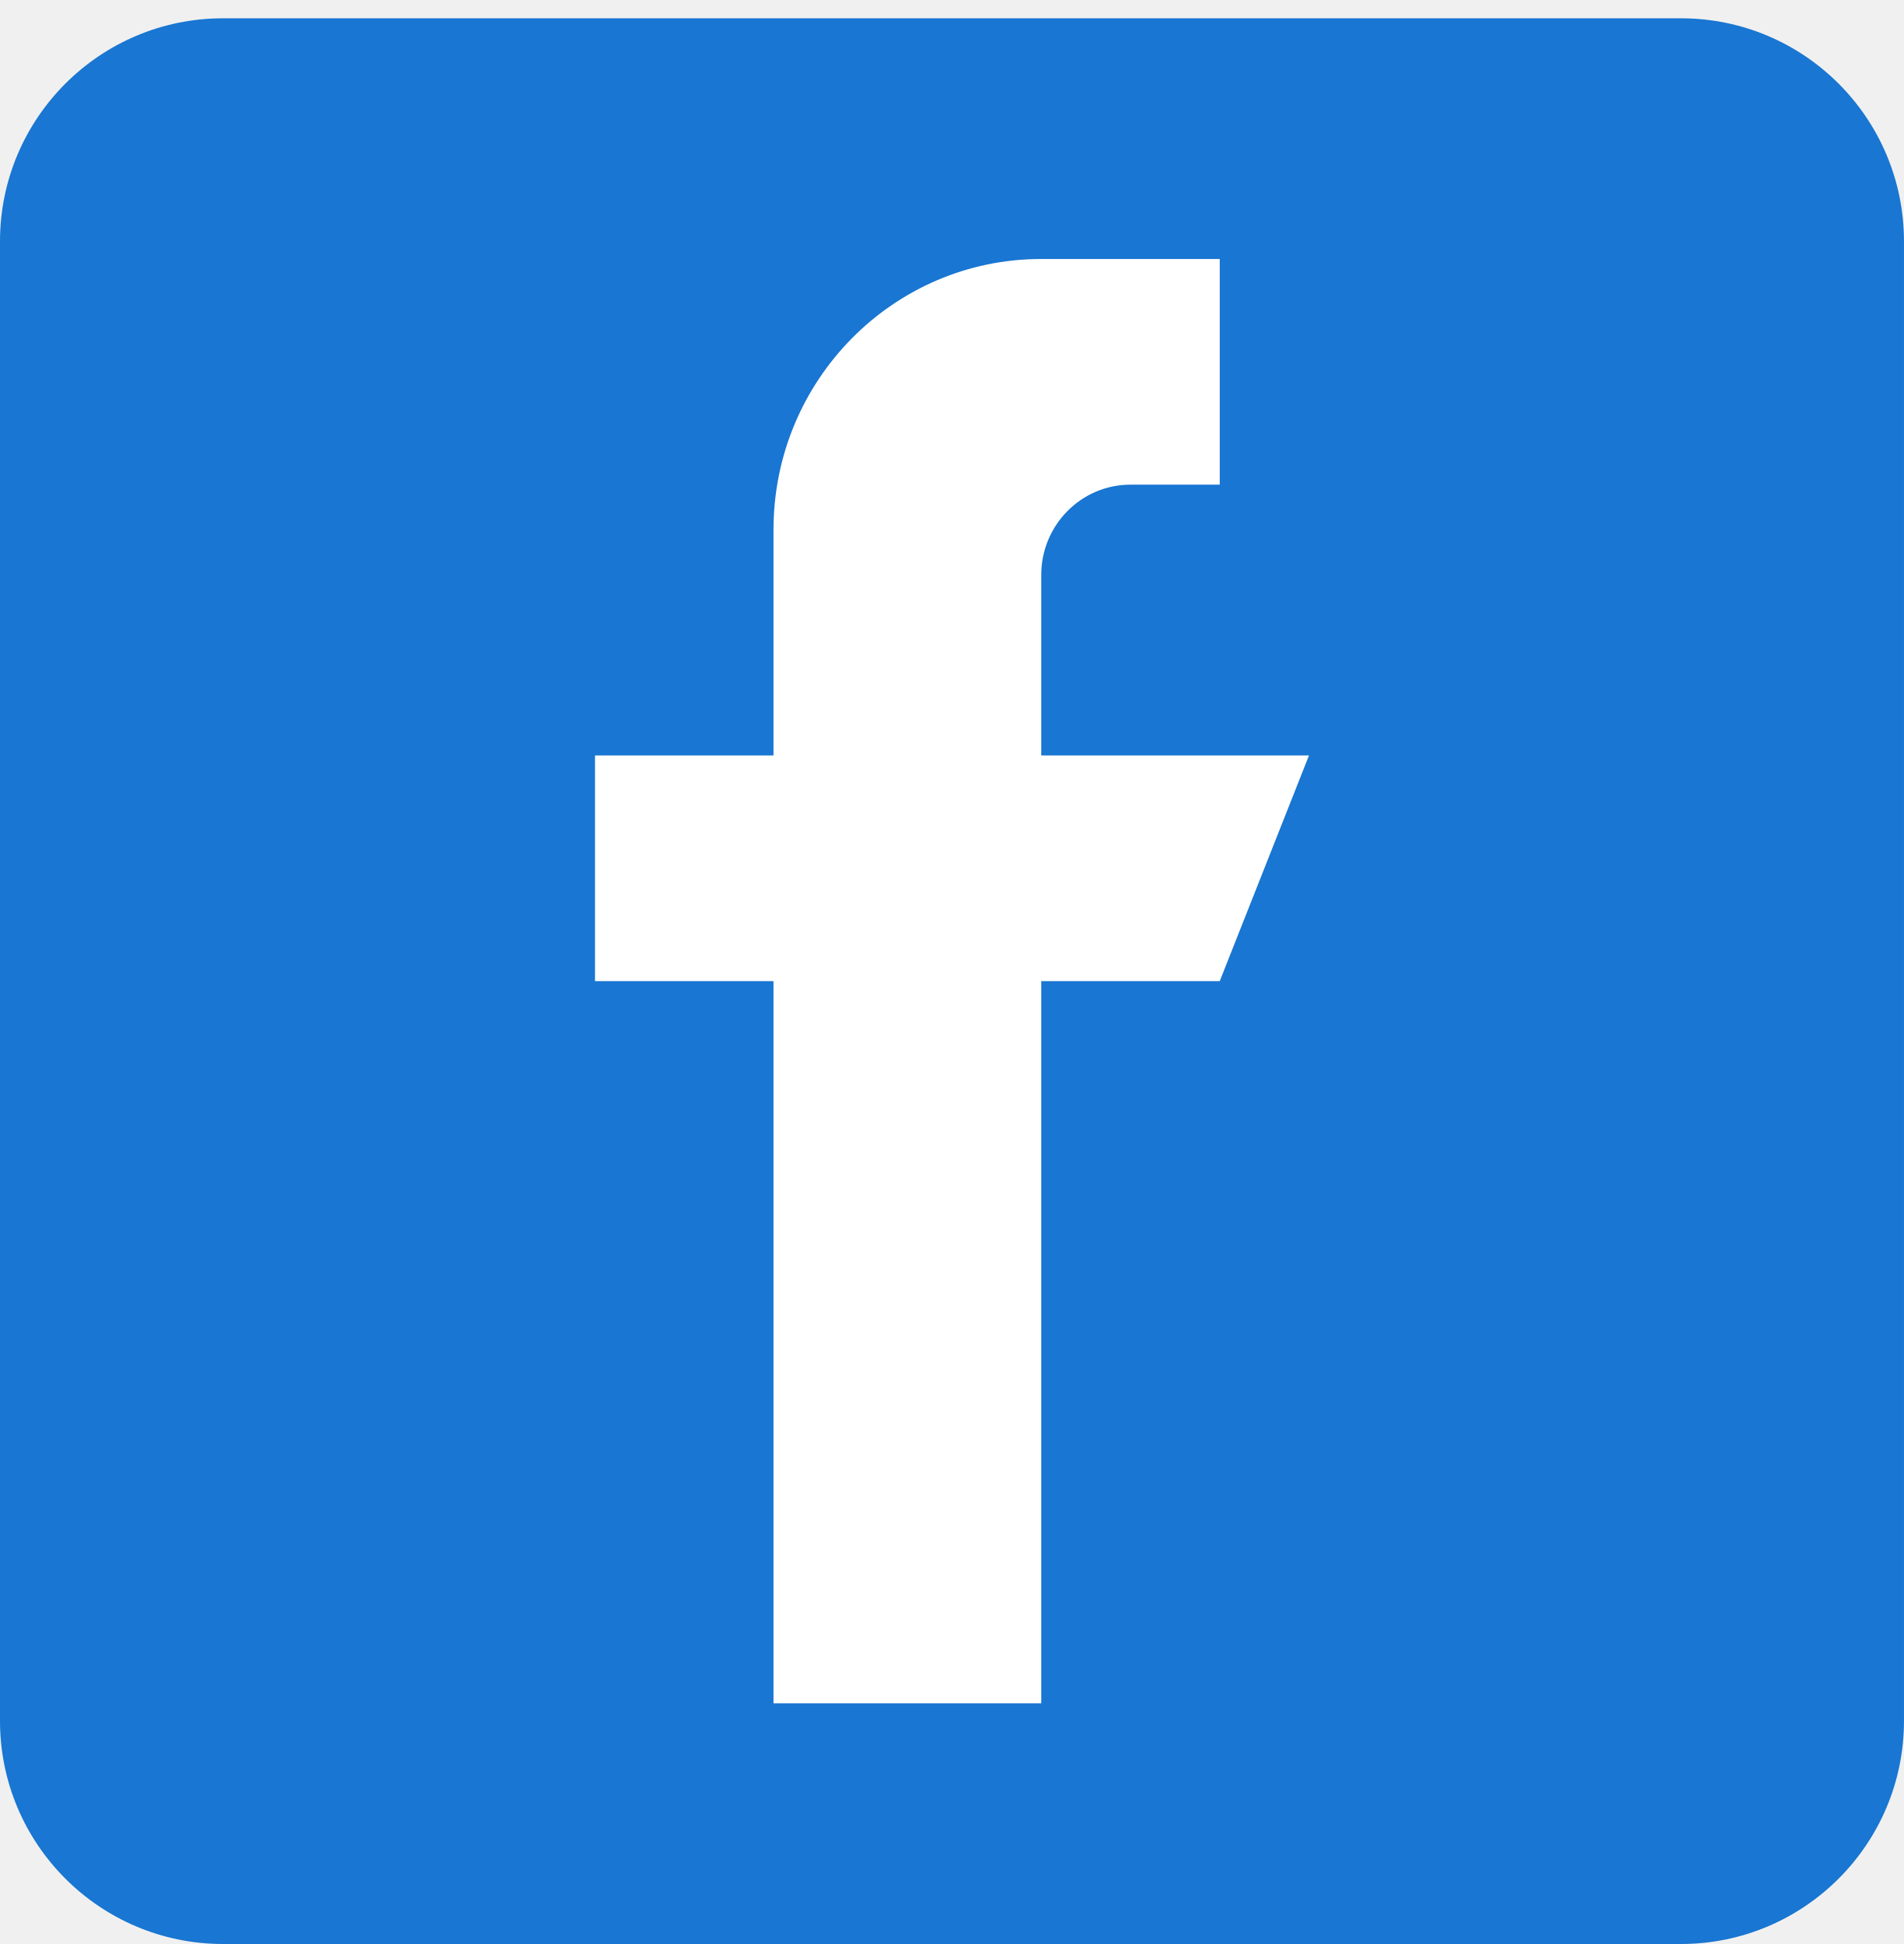
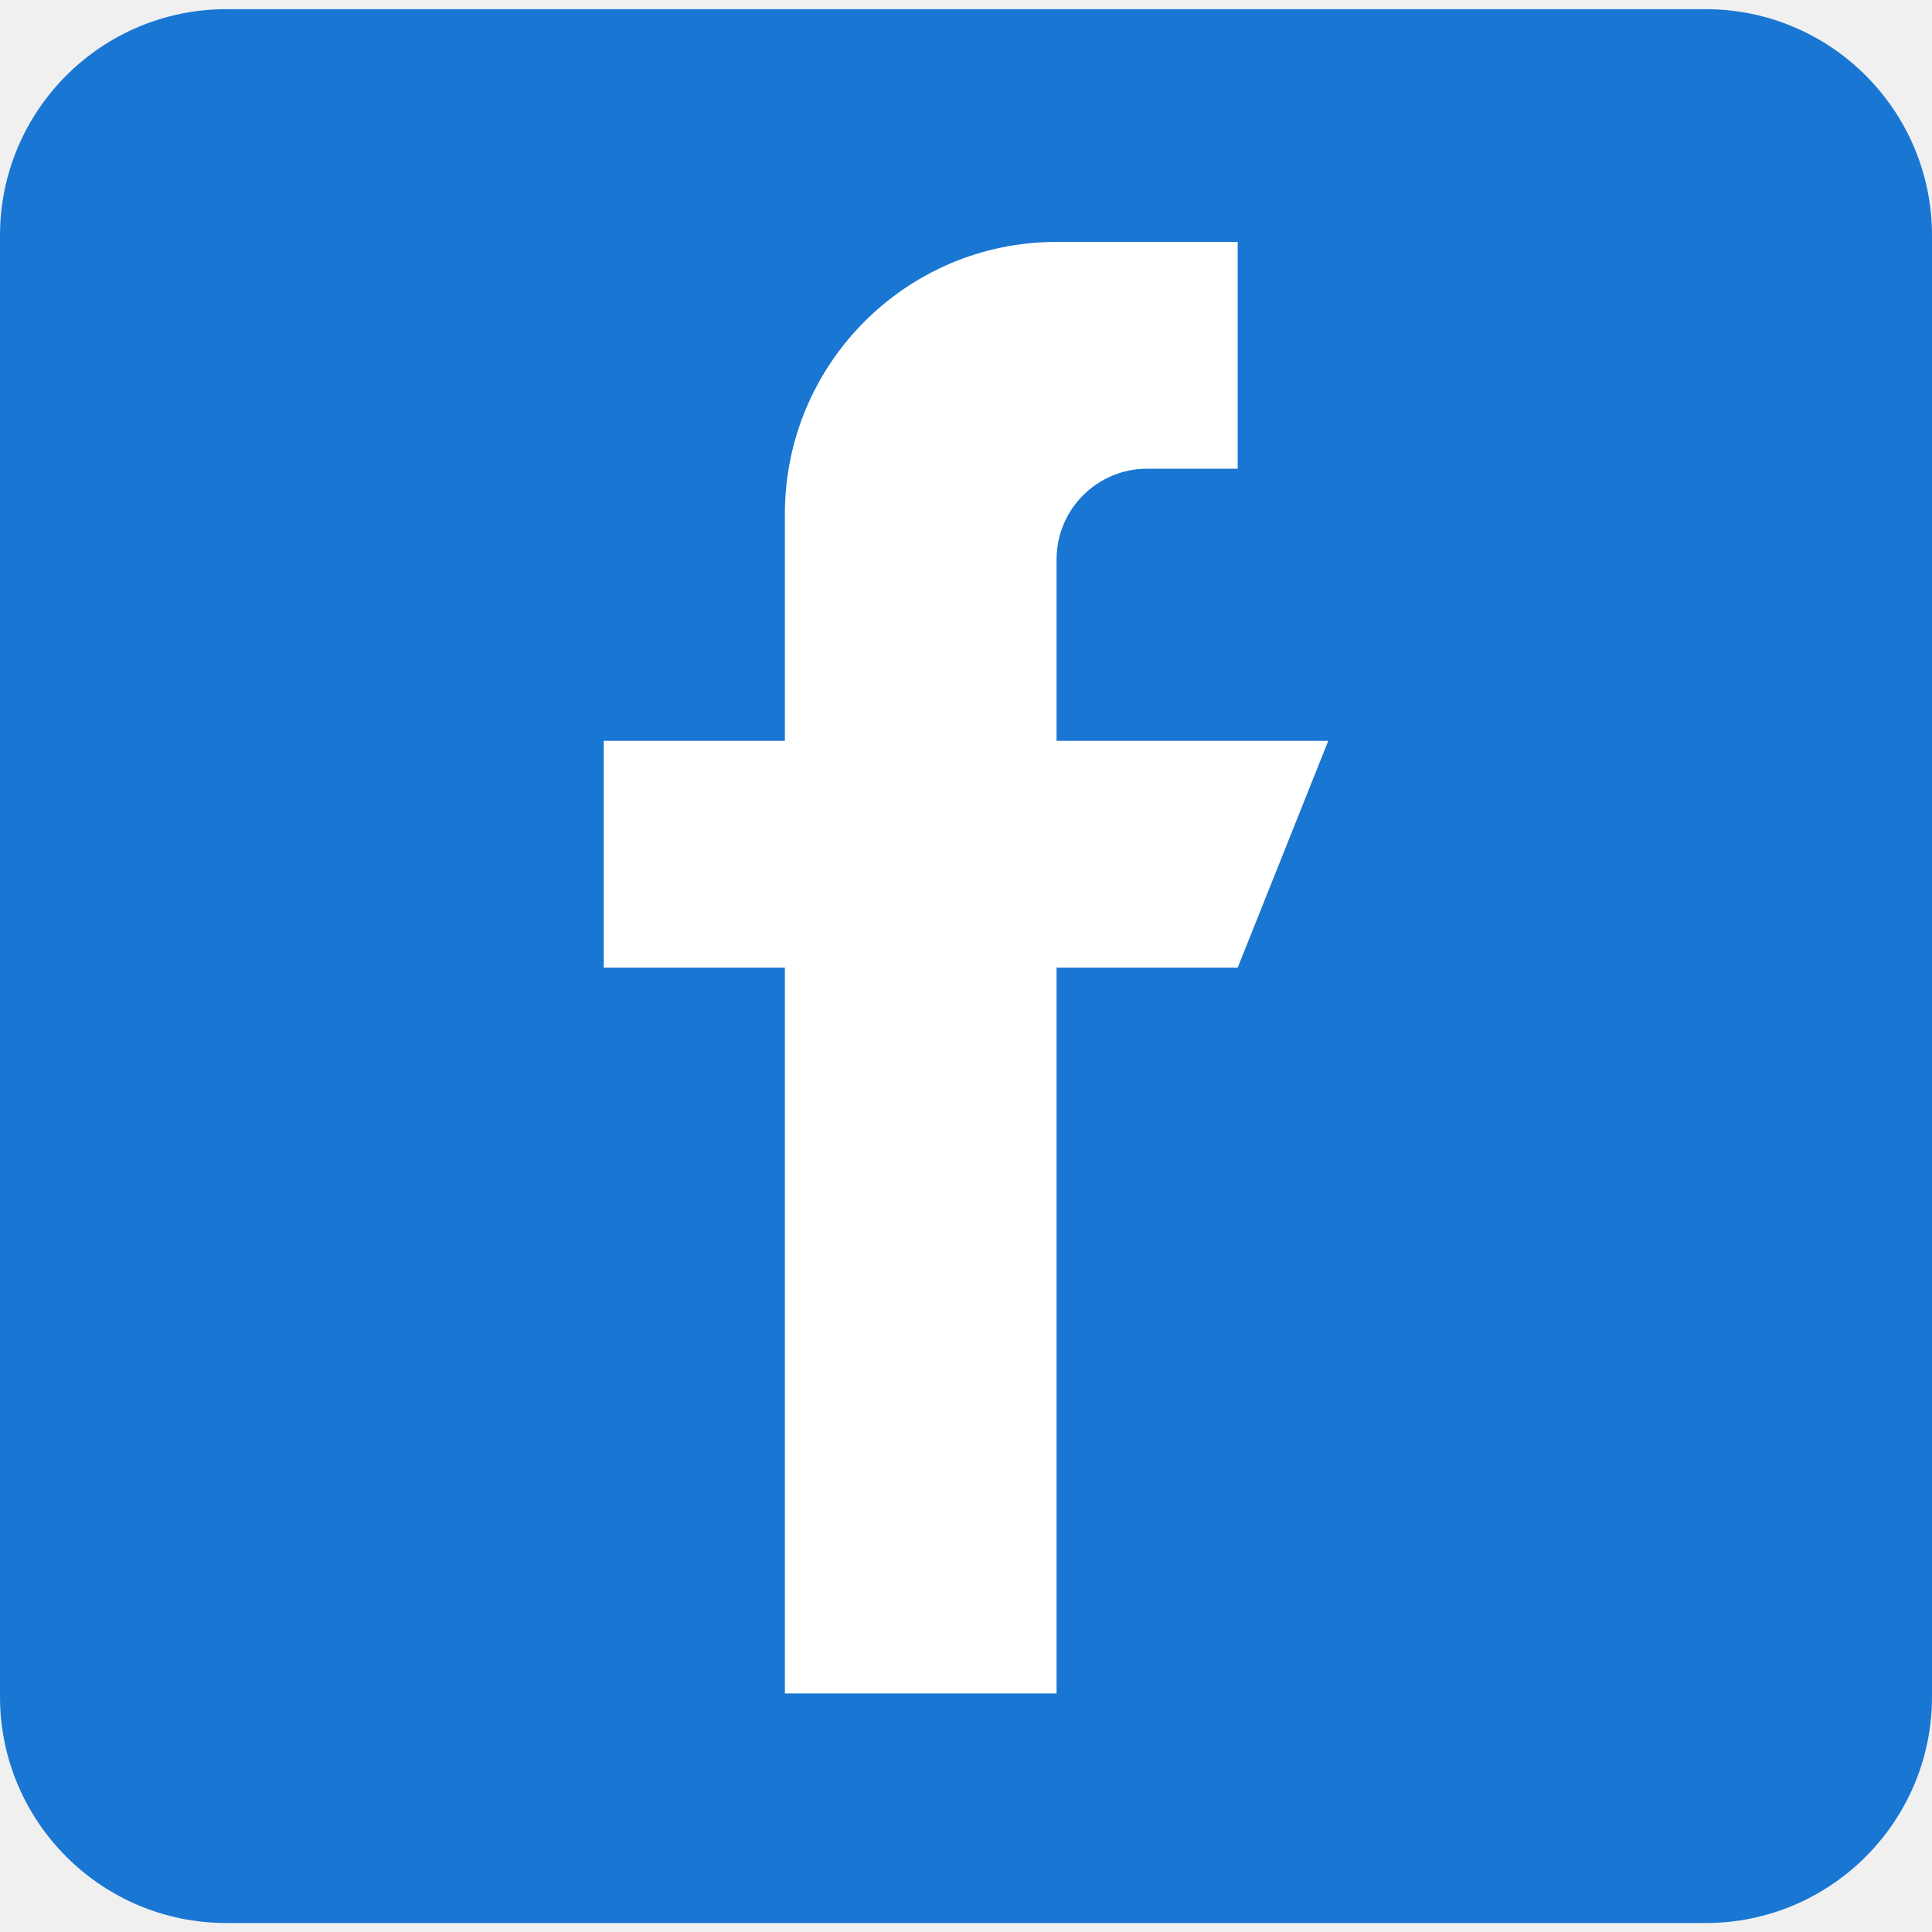
- <svg xmlns="http://www.w3.org/2000/svg" width="48" height="49" viewBox="0 0 48 49" fill="none">
-   <rect y="0.461" width="48" height="48.539" rx="5.625" fill="#1976D2" />
-   <path d="M33 19.042H26.25V14.492C26.25 13.236 27.258 12.216 28.5 12.216H30.75V6.528H26.25C22.522 6.528 19.5 9.584 19.5 13.354V19.042H15V24.73H19.5V42.933H26.25V24.73H30.75L33 19.042Z" fill="white" />
+ <svg xmlns="http://www.w3.org/2000/svg" width="48" height="48" viewBox="0 0 48 48" fill="none">
+   <rect y="0.228" width="48" height="47.549" rx="5.625" fill="#1976D2" />
+   <path d="M33 18.407H26.25V13.899C26.25 12.655 27.258 11.645 28.5 11.645H30.75V6.01H26.25C22.522 6.01 19.5 9.037 19.5 12.772V18.407H15V24.041H19.5V42.073H26.25V24.041H30.75L33 18.407Z" fill="white" />
</svg>
